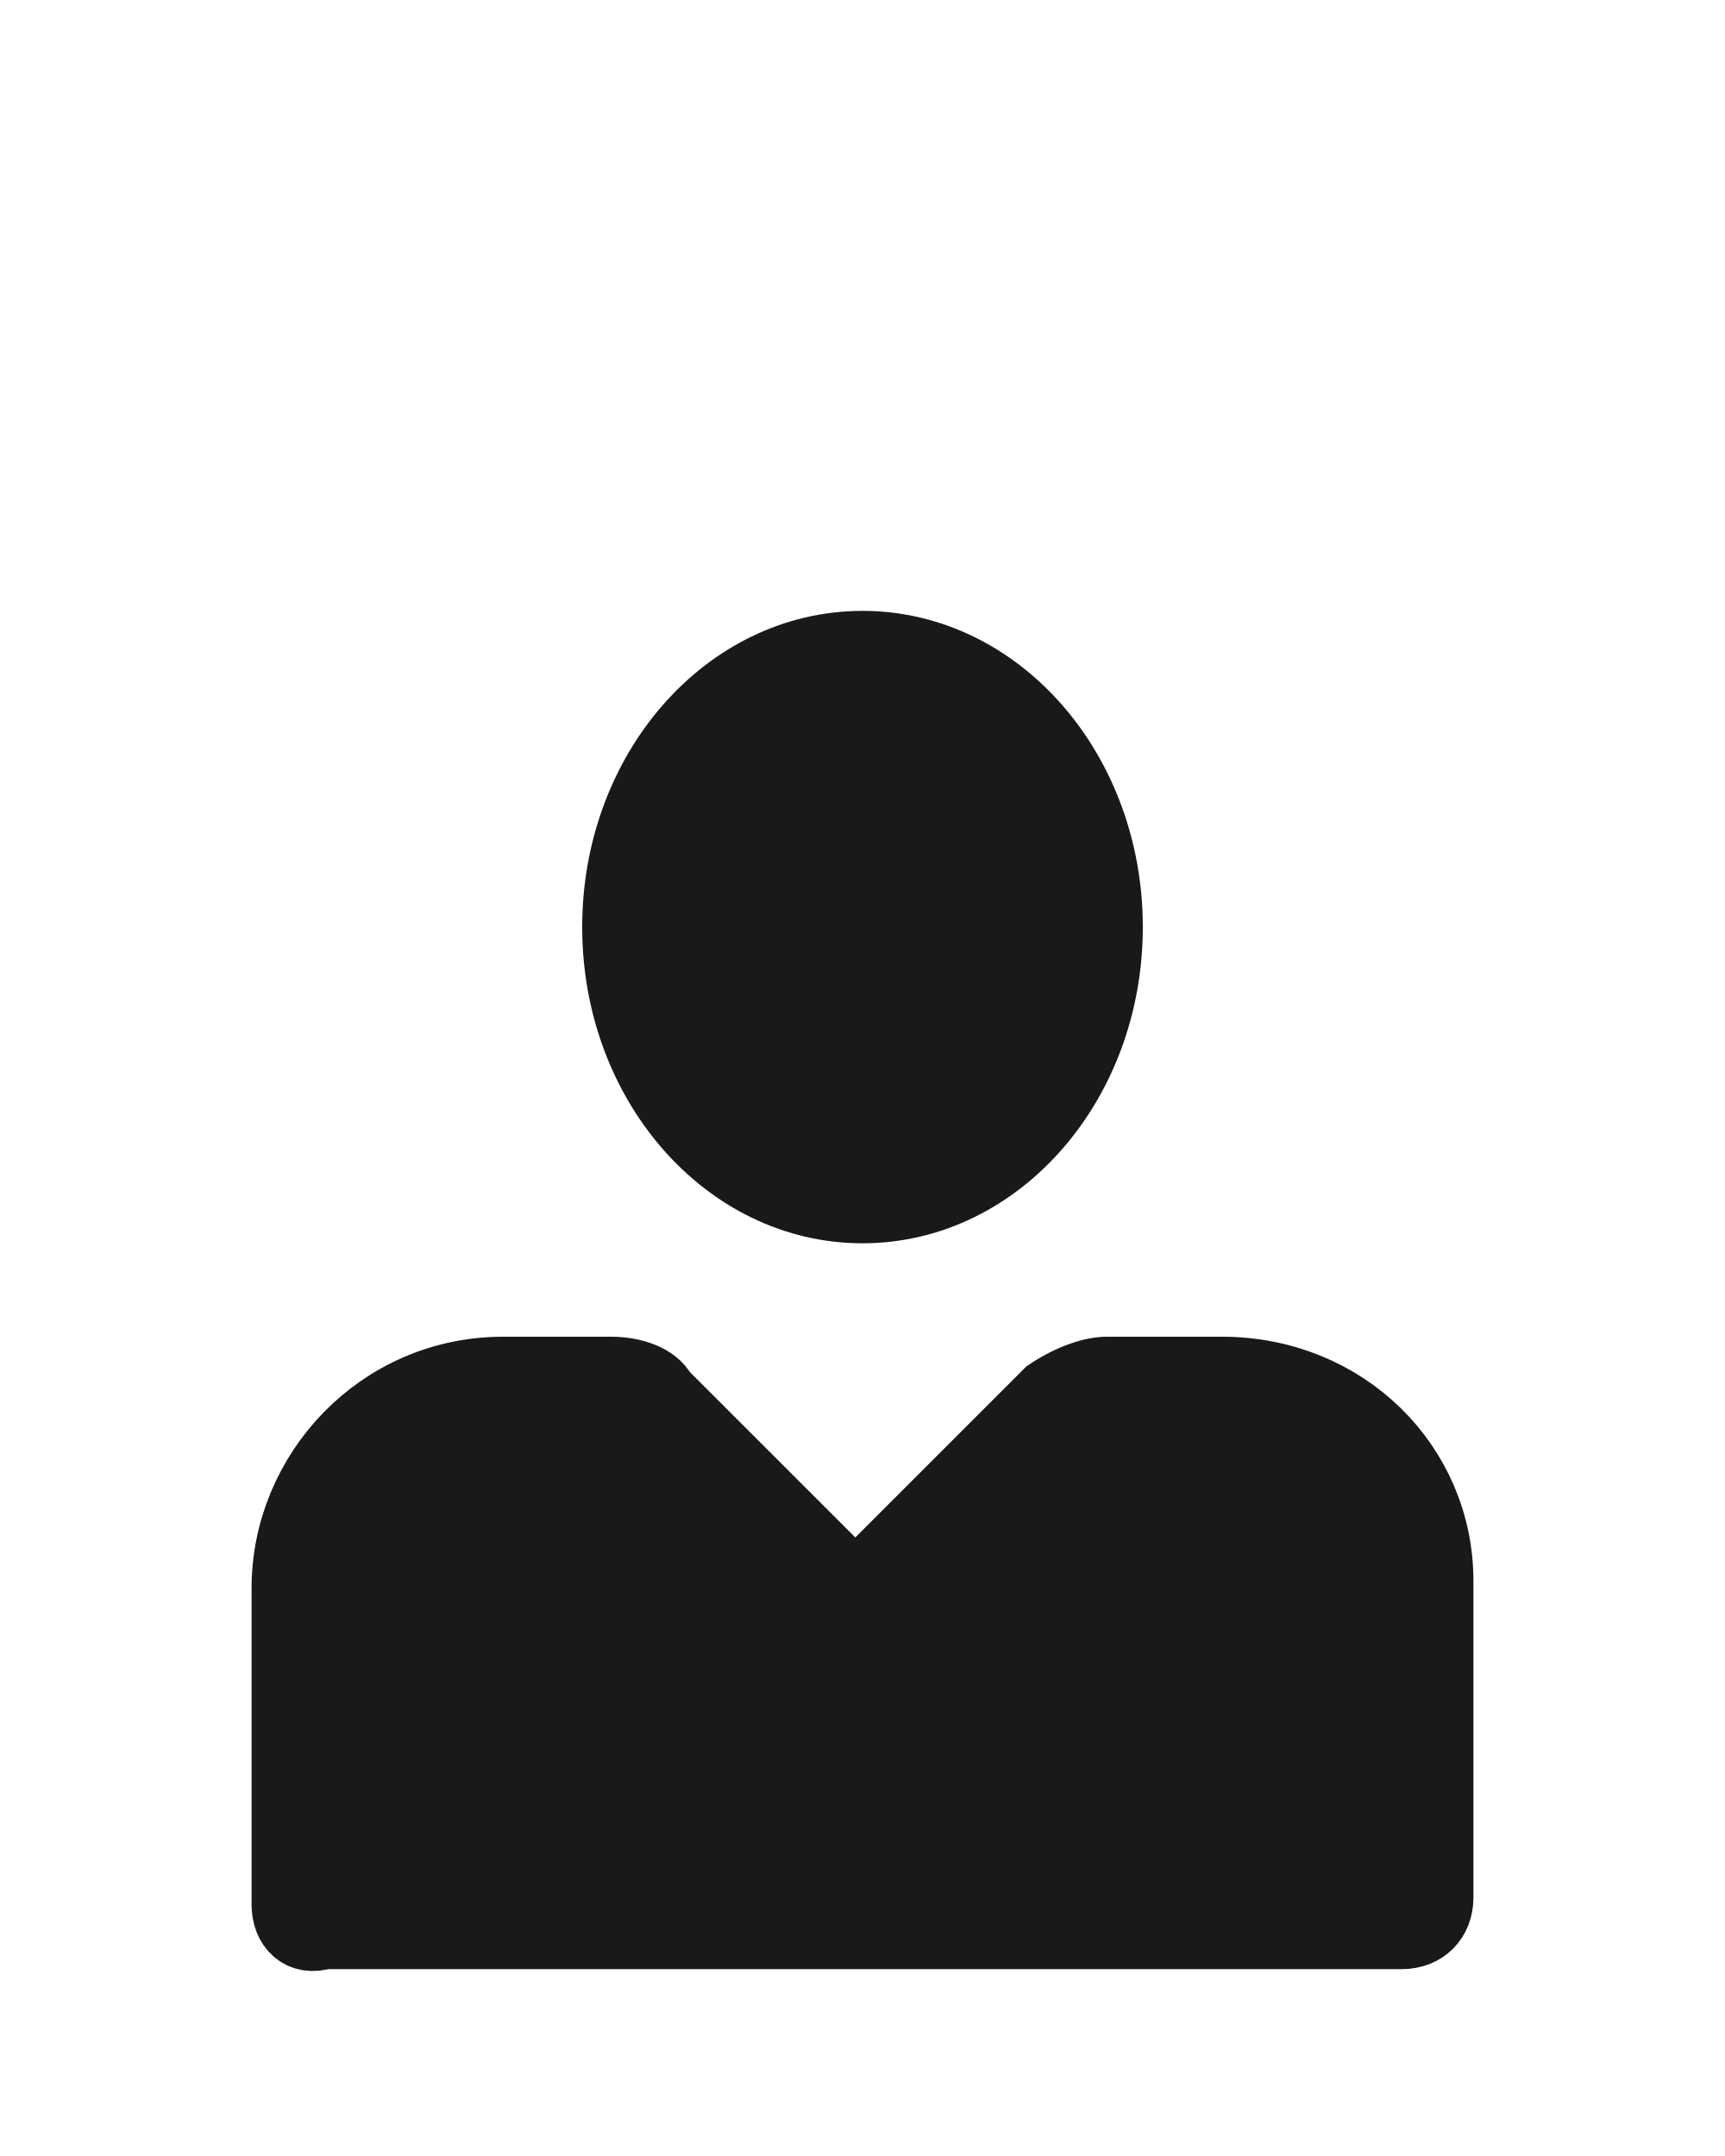
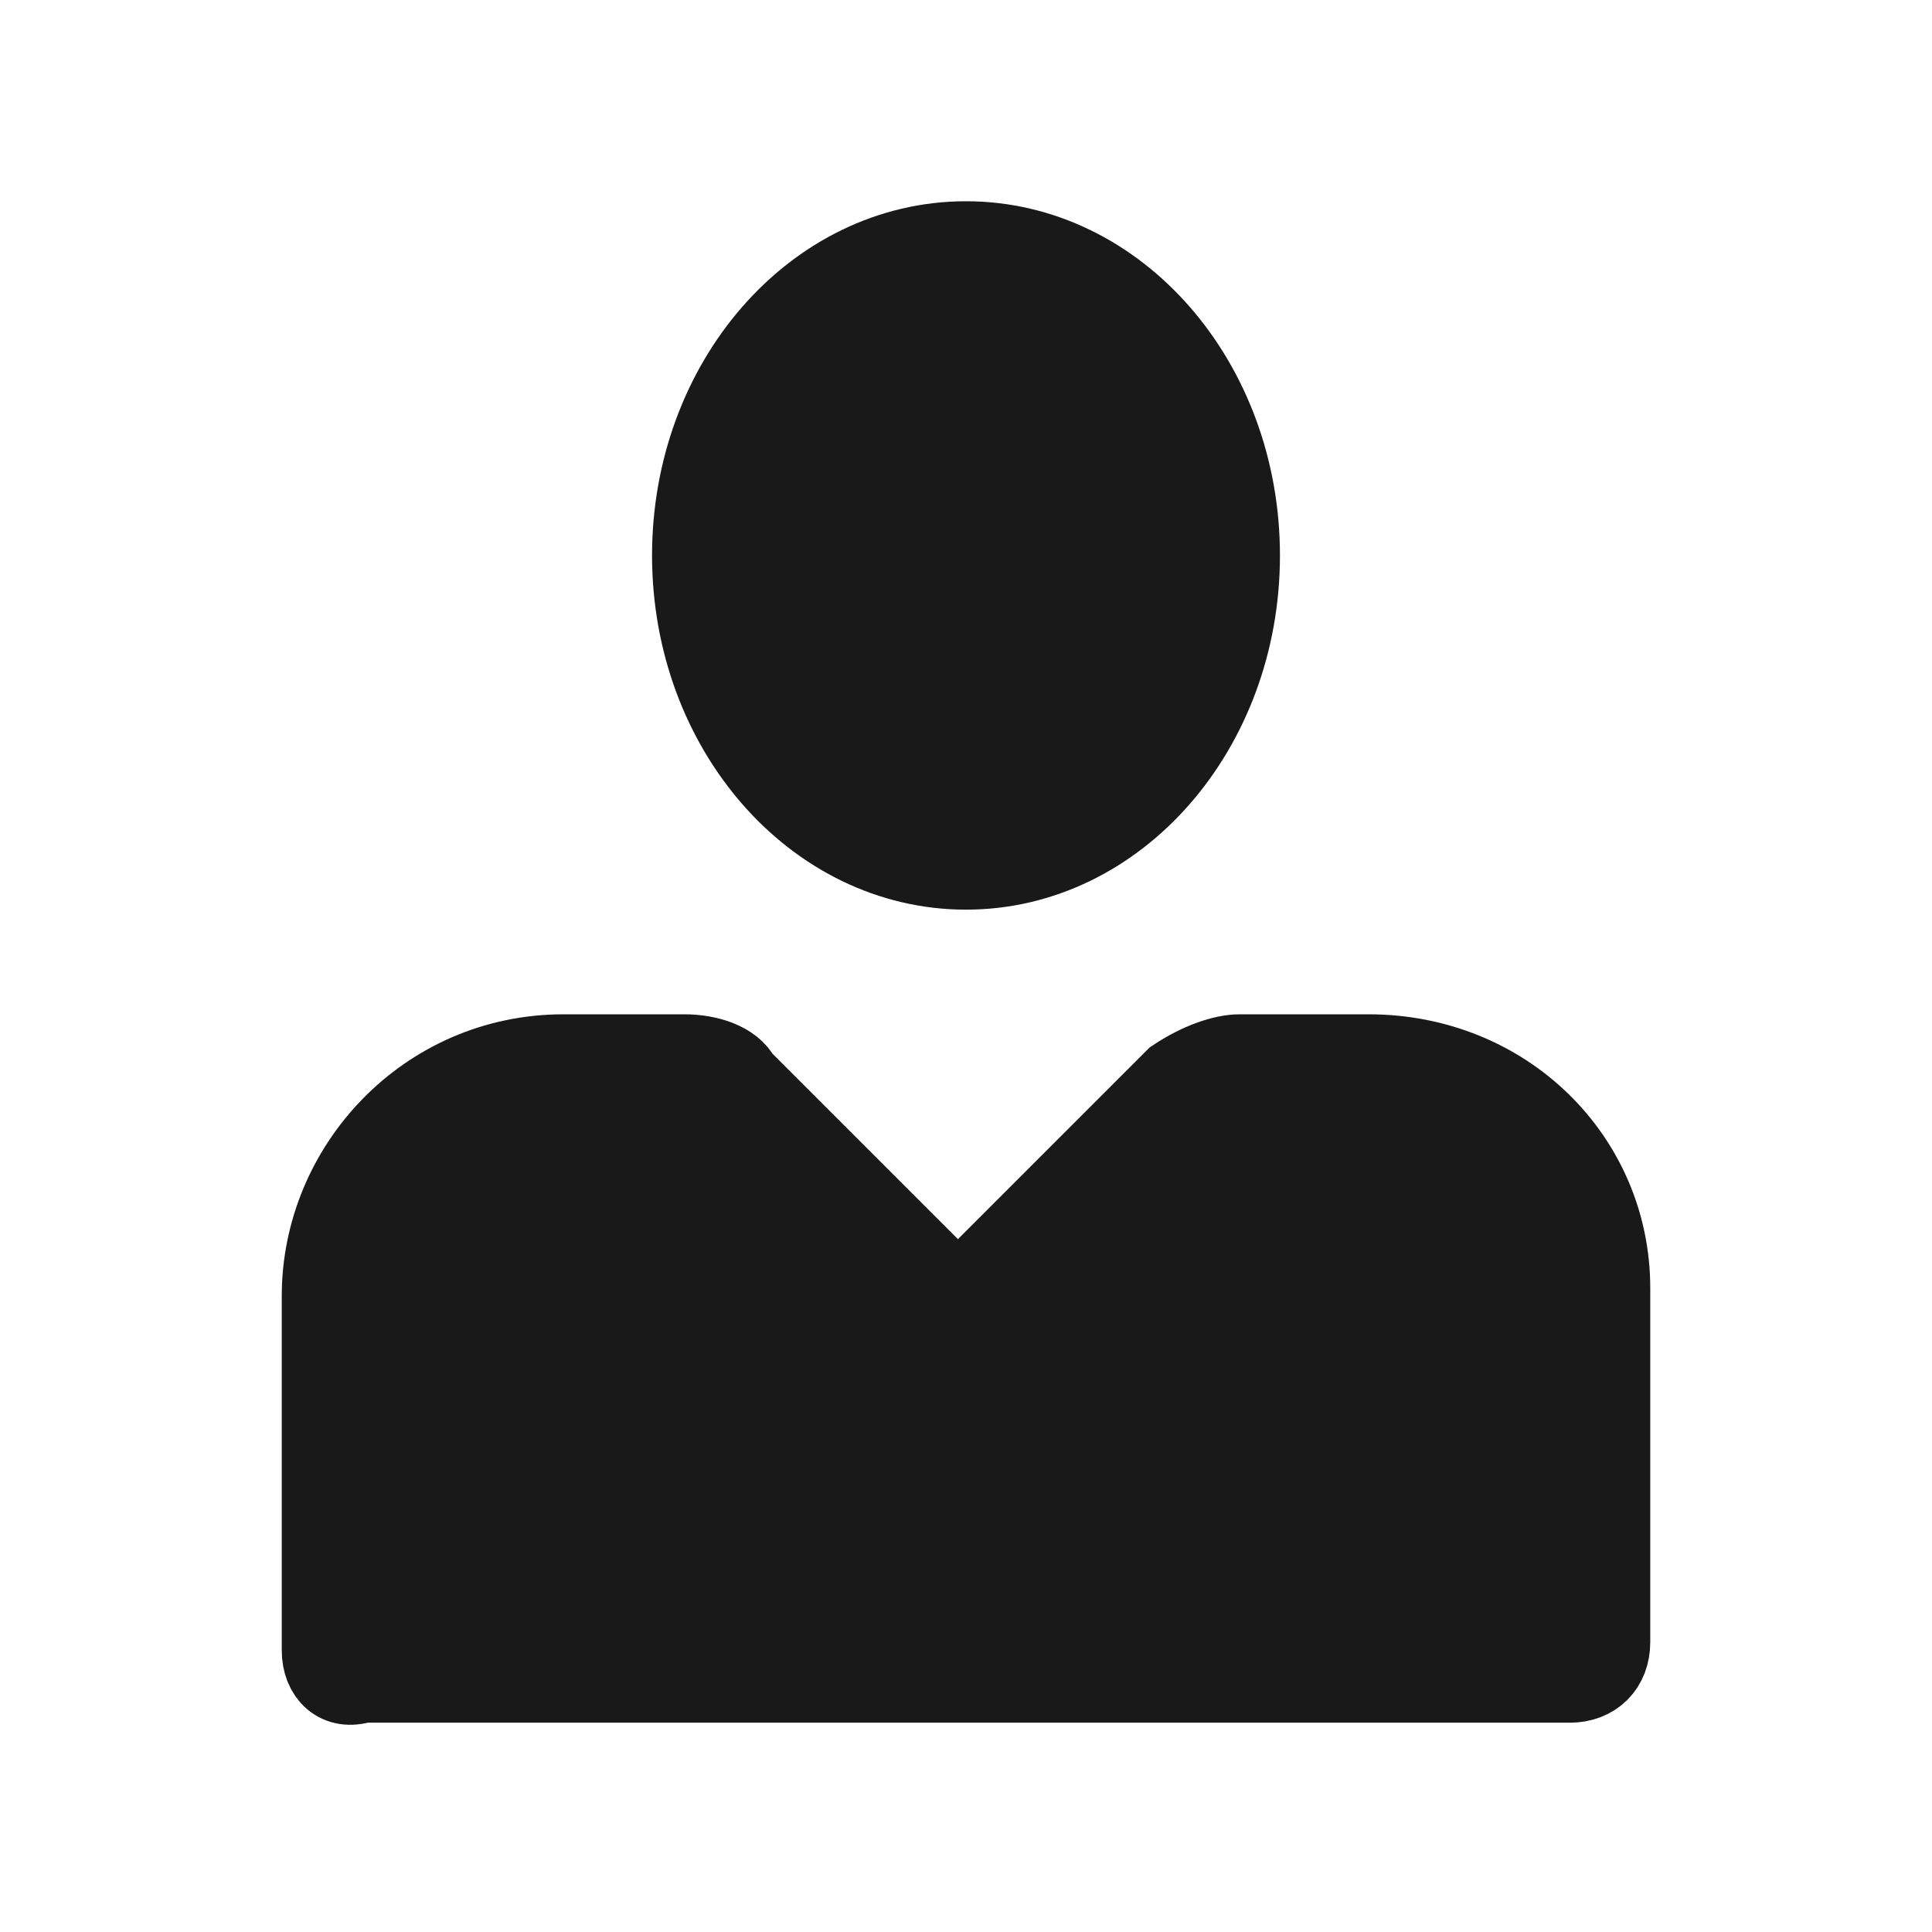
- <svg xmlns="http://www.w3.org/2000/svg" width="24" height="30" viewBox="0 0 24 30" fill="none">
-   <path d="M15.4 19.1H17C18.7 19.1 20 20.4 20 22V26.4C20 26.7 19.8 26.9 19.5 26.9H4.5C4.2 27 4 26.8 4 26.5V22.1C4 20.5 5.3 19.1 7 19.1H8.5C8.8 19.1 9.1 19.2 9.2 19.4L11.7 21.9C11.8 22 12 22 12.1 21.9L14.6 19.4C14.9 19.2 15.2 19.1 15.4 19.1Z" fill="#191919" stroke="#191919" stroke-miterlimit="10" />
-   <path d="M12 16.8C13.878 16.8 15.4 15.054 15.4 12.9C15.4 10.746 13.878 9 12 9C10.122 9 8.6 10.746 8.6 12.9C8.6 15.054 10.122 16.8 12 16.8Z" fill="#191919" stroke="#191919" stroke-miterlimit="10" />
+ <svg xmlns="http://www.w3.org/2000/svg" width="24" height="24" viewBox="0 0 24 24" fill="none">
+   <path d="M15.4 13.1H17C18.7 13.1 20 14.4 20 16V20.4C20 20.7 19.8 20.9 19.5 20.9H4.5C4.2 21 4 20.8 4 20.5V16.1C4 14.5 5.3 13.1 7 13.1H8.5C8.8 13.1 9.1 13.2 9.2 13.4L11.7 15.9C11.8 16 12 16 12.1 15.9L14.6 13.4C14.9 13.2 15.2 13.1 15.4 13.1Z" fill="#191919" stroke="#191919" stroke-miterlimit="10" />
+   <path d="M12 10.8C13.878 10.8 15.4 9.054 15.4 6.9C15.4 4.746 13.878 3 12 3C10.122 3 8.6 4.746 8.6 6.9C8.6 9.054 10.122 10.8 12 10.8Z" fill="#191919" stroke="#191919" stroke-miterlimit="10" />
</svg>
